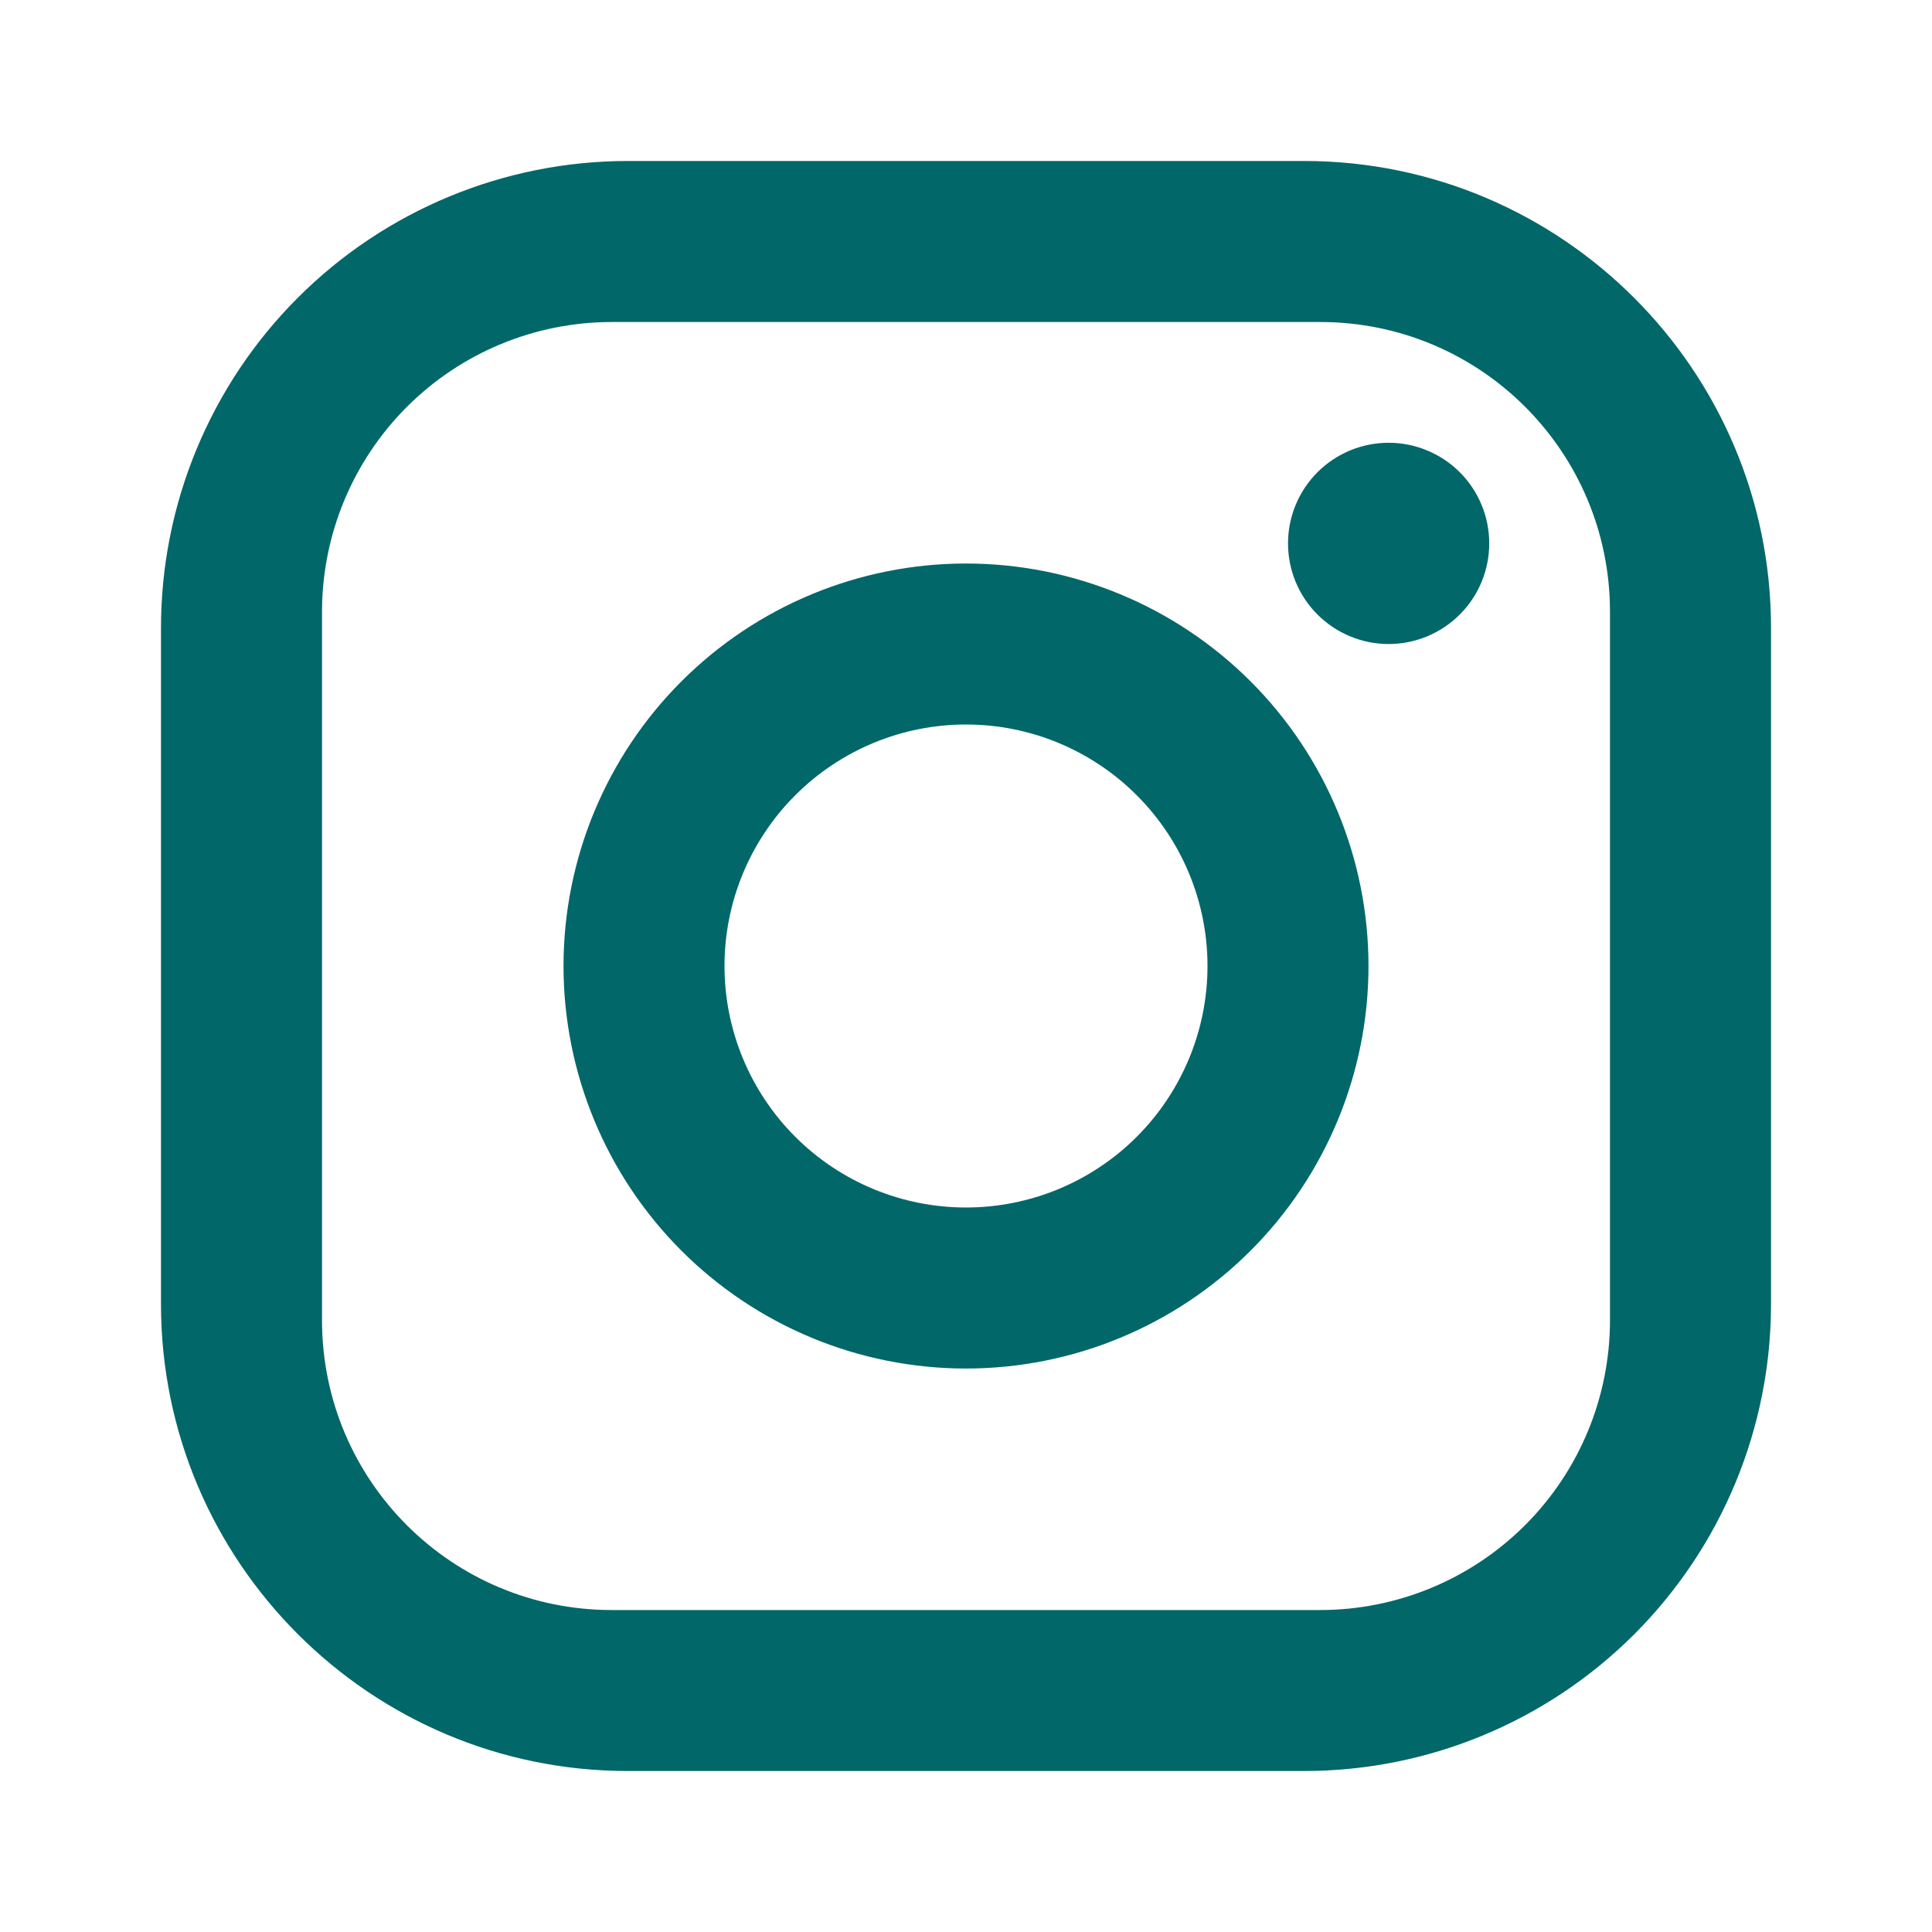
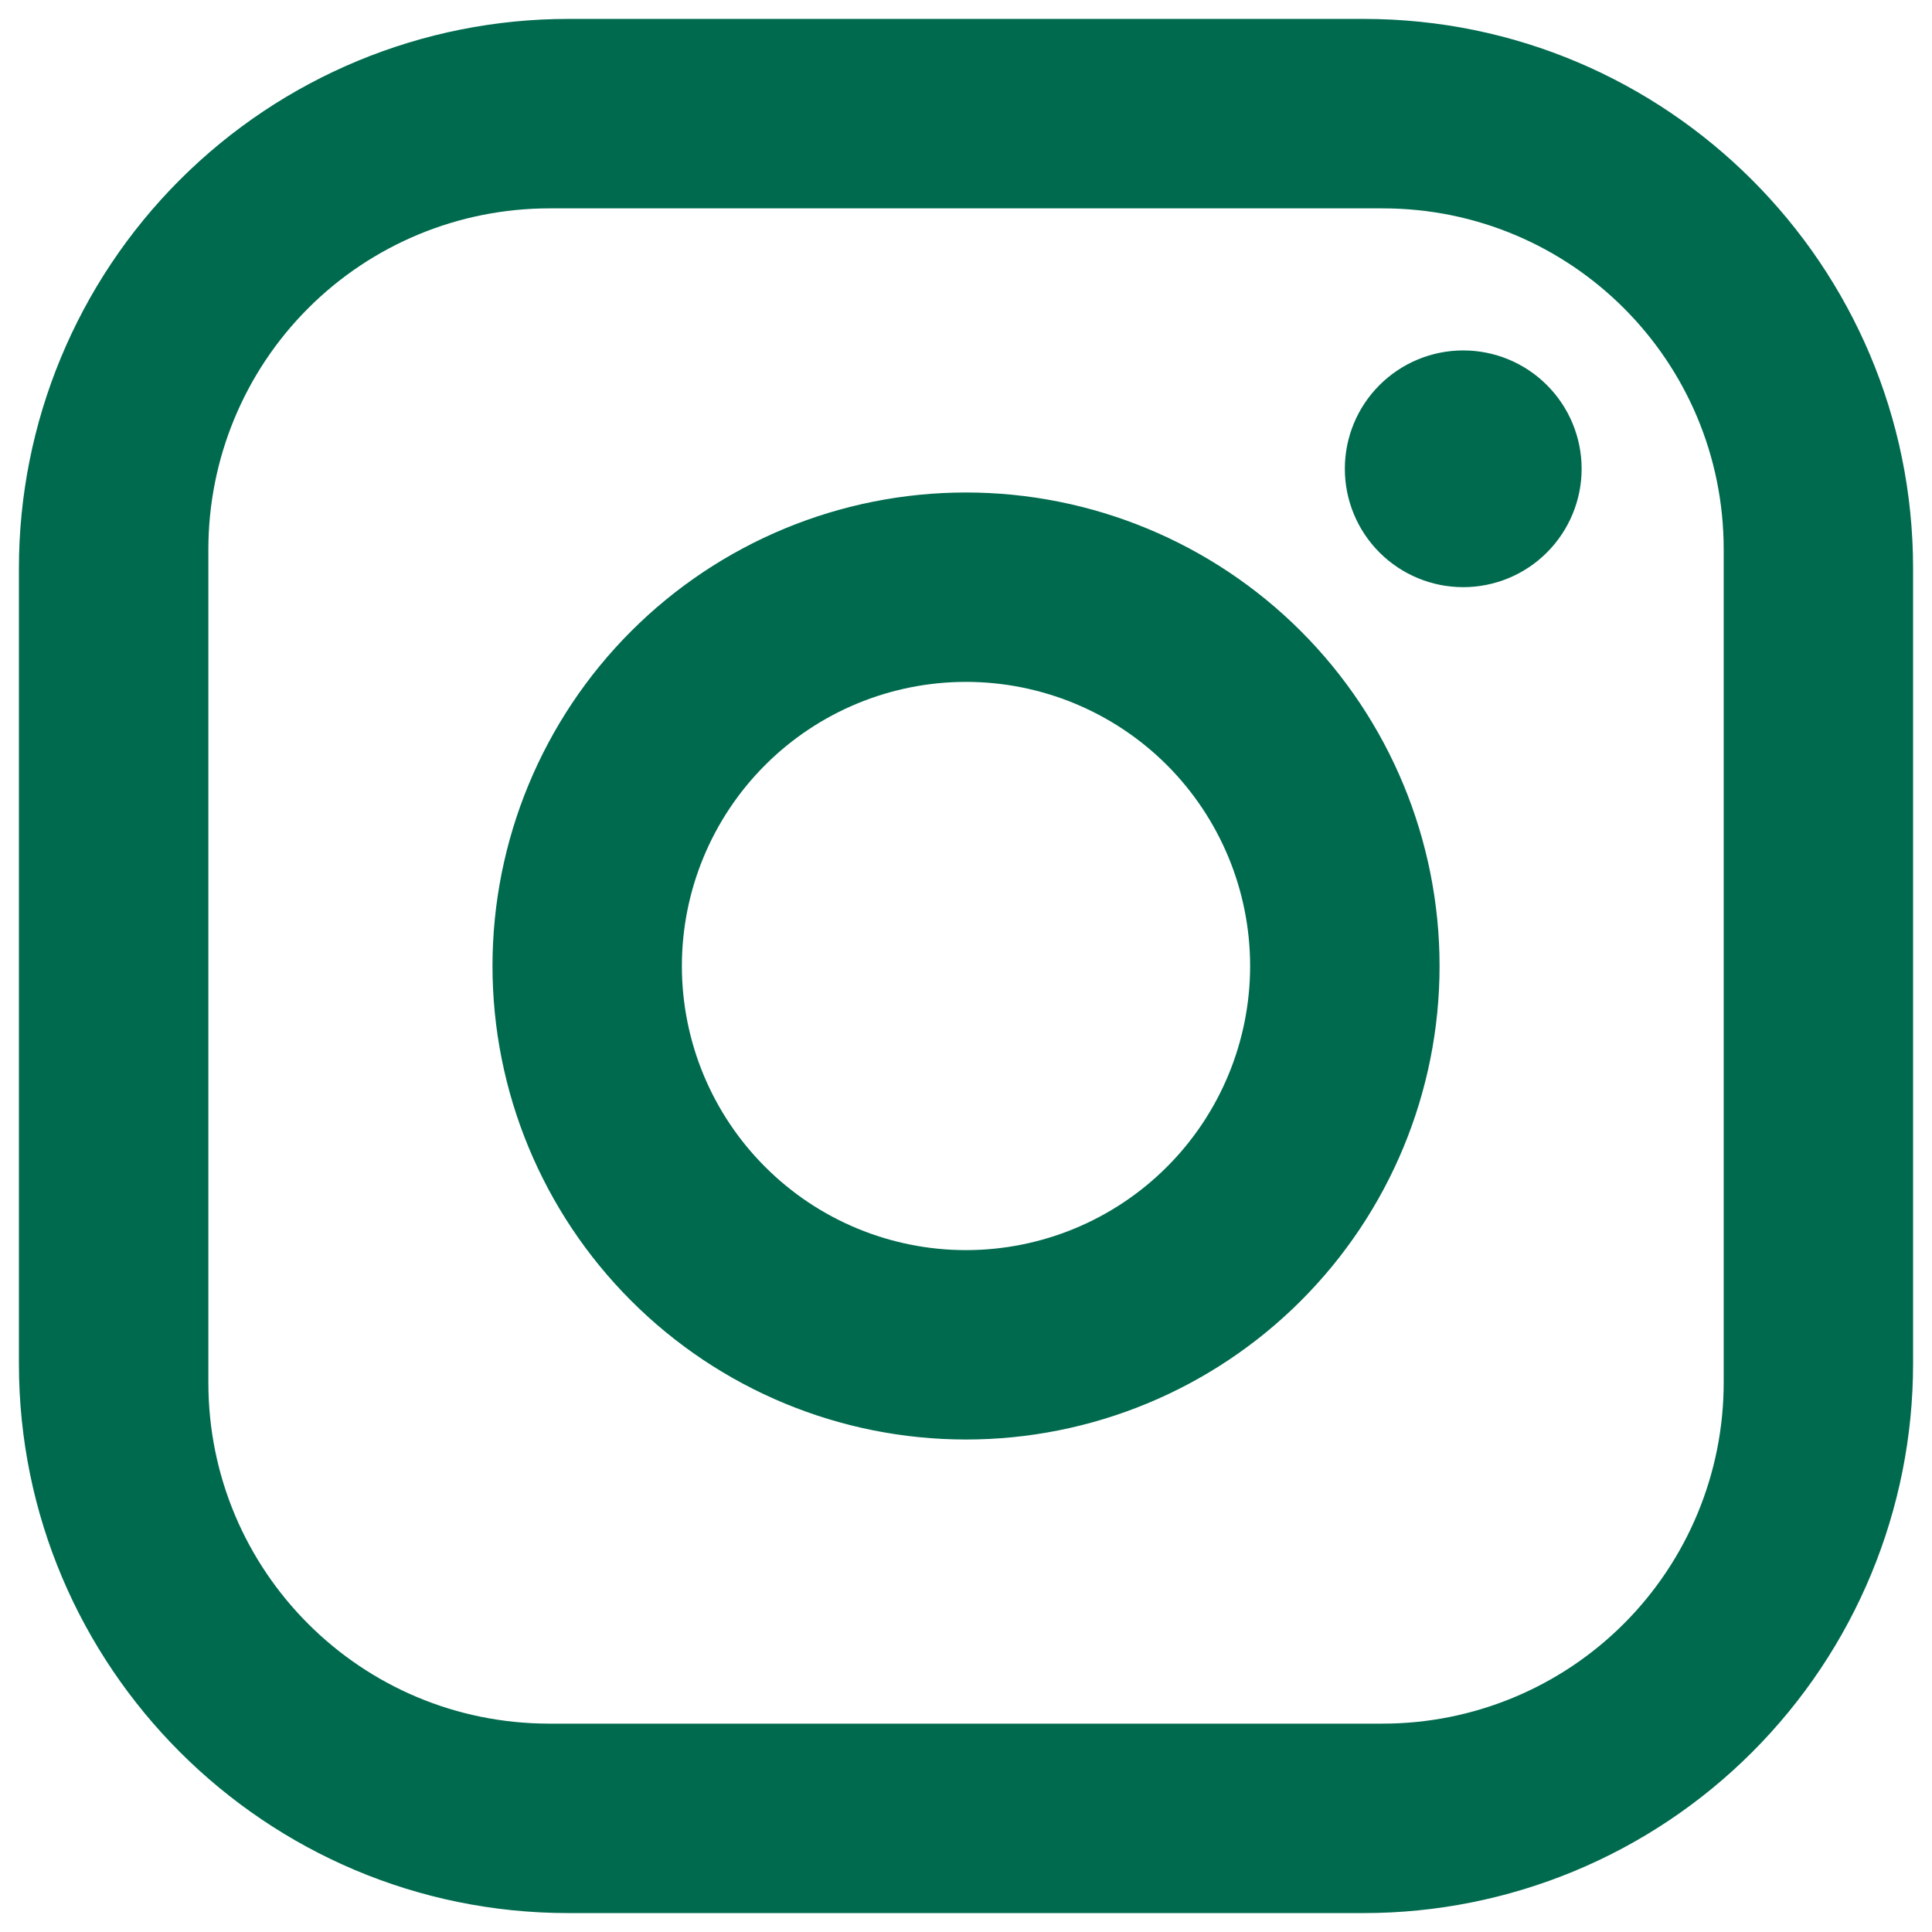
- <svg xmlns="http://www.w3.org/2000/svg" width="40" height="40" viewBox="0 0 40 40" fill="none">
-   <path d="M13 3.333H27C32.333 3.333 36.667 7.667 36.667 13V27C36.667 29.564 35.648 32.023 33.835 33.836C32.023 35.648 29.564 36.667 27 36.667H13C7.667 36.667 3.333 32.334 3.333 27V13C3.333 10.436 4.352 7.978 6.165 6.165C7.977 4.352 10.436 3.333 13 3.333ZM12.667 6.667C11.075 6.667 9.549 7.299 8.424 8.424C7.299 9.549 6.667 11.075 6.667 12.667V27.334C6.667 30.65 9.35 33.334 12.667 33.334H27.333C28.925 33.334 30.451 32.701 31.576 31.576C32.701 30.451 33.333 28.925 33.333 27.334V12.667C33.333 9.35 30.65 6.667 27.333 6.667H12.667ZM28.75 9.167C29.302 9.167 29.832 9.386 30.223 9.777C30.614 10.168 30.833 10.698 30.833 11.25C30.833 11.803 30.614 12.333 30.223 12.723C29.832 13.114 29.302 13.334 28.75 13.334C28.198 13.334 27.668 13.114 27.277 12.723C26.886 12.333 26.667 11.803 26.667 11.25C26.667 10.698 26.886 10.168 27.277 9.777C27.668 9.386 28.198 9.167 28.75 9.167ZM20 11.667C22.21 11.667 24.33 12.545 25.893 14.108C27.455 15.67 28.333 17.79 28.333 20C28.333 22.21 27.455 24.33 25.893 25.893C24.33 27.456 22.21 28.334 20 28.334C17.79 28.334 15.67 27.456 14.107 25.893C12.545 24.33 11.667 22.21 11.667 20C11.667 17.79 12.545 15.67 14.107 14.108C15.67 12.545 17.79 11.667 20 11.667ZM20 15C18.674 15 17.402 15.527 16.465 16.465C15.527 17.402 15 18.674 15 20C15 21.326 15.527 22.598 16.465 23.536C17.402 24.473 18.674 25 20 25C21.326 25 22.598 24.473 23.535 23.536C24.473 22.598 25 21.326 25 20C25 18.674 24.473 17.402 23.535 16.465C22.598 15.527 21.326 15 20 15Z" fill="#026769" />
+ <svg xmlns="http://www.w3.org/2000/svg" width="34" height="34" viewBox="0 0 34 34" fill="none">
+   <path d="M10 0.333H24C29.334 0.333 33.667 4.667 33.667 10V24C33.667 26.564 32.648 29.022 30.835 30.835C29.023 32.648 26.564 33.667 24 33.667H10C4.667 33.667 0.333 29.333 0.333 24V10C0.333 7.436 1.352 4.977 3.165 3.165C4.978 1.352 7.436 0.333 10 0.333ZM9.667 3.667C8.076 3.667 6.549 4.299 5.424 5.424C4.299 6.549 3.667 8.075 3.667 9.667V24.333C3.667 27.65 6.35 30.333 9.667 30.333H24.334C25.925 30.333 27.451 29.701 28.576 28.576C29.701 27.451 30.334 25.924 30.334 24.333V9.667C30.334 6.35 27.65 3.667 24.334 3.667H9.667ZM25.75 6.167C26.303 6.167 26.833 6.386 27.223 6.777C27.614 7.167 27.834 7.697 27.834 8.25C27.834 8.802 27.614 9.332 27.223 9.723C26.833 10.114 26.303 10.333 25.75 10.333C25.198 10.333 24.668 10.114 24.277 9.723C23.886 9.332 23.667 8.802 23.667 8.25C23.667 7.697 23.886 7.167 24.277 6.777C24.668 6.386 25.198 6.167 25.75 6.167ZM17 8.667C19.21 8.667 21.33 9.545 22.893 11.107C24.456 12.67 25.334 14.79 25.334 17C25.334 19.21 24.456 21.33 22.893 22.892C21.33 24.455 19.21 25.333 17 25.333C14.79 25.333 12.67 24.455 11.108 22.892C9.545 21.33 8.667 19.21 8.667 17C8.667 14.79 9.545 12.67 11.108 11.107C12.67 9.545 14.79 8.667 17 8.667ZM17 12C15.674 12 14.402 12.527 13.465 13.464C12.527 14.402 12 15.674 12 17C12 18.326 12.527 19.598 13.465 20.535C14.402 21.473 15.674 22 17 22C18.326 22 19.598 21.473 20.536 20.535C21.473 19.598 22 18.326 22 17C22 15.674 21.473 14.402 20.536 13.464C19.598 12.527 18.326 12 17 12Z" fill="#006A4E" />
</svg>
